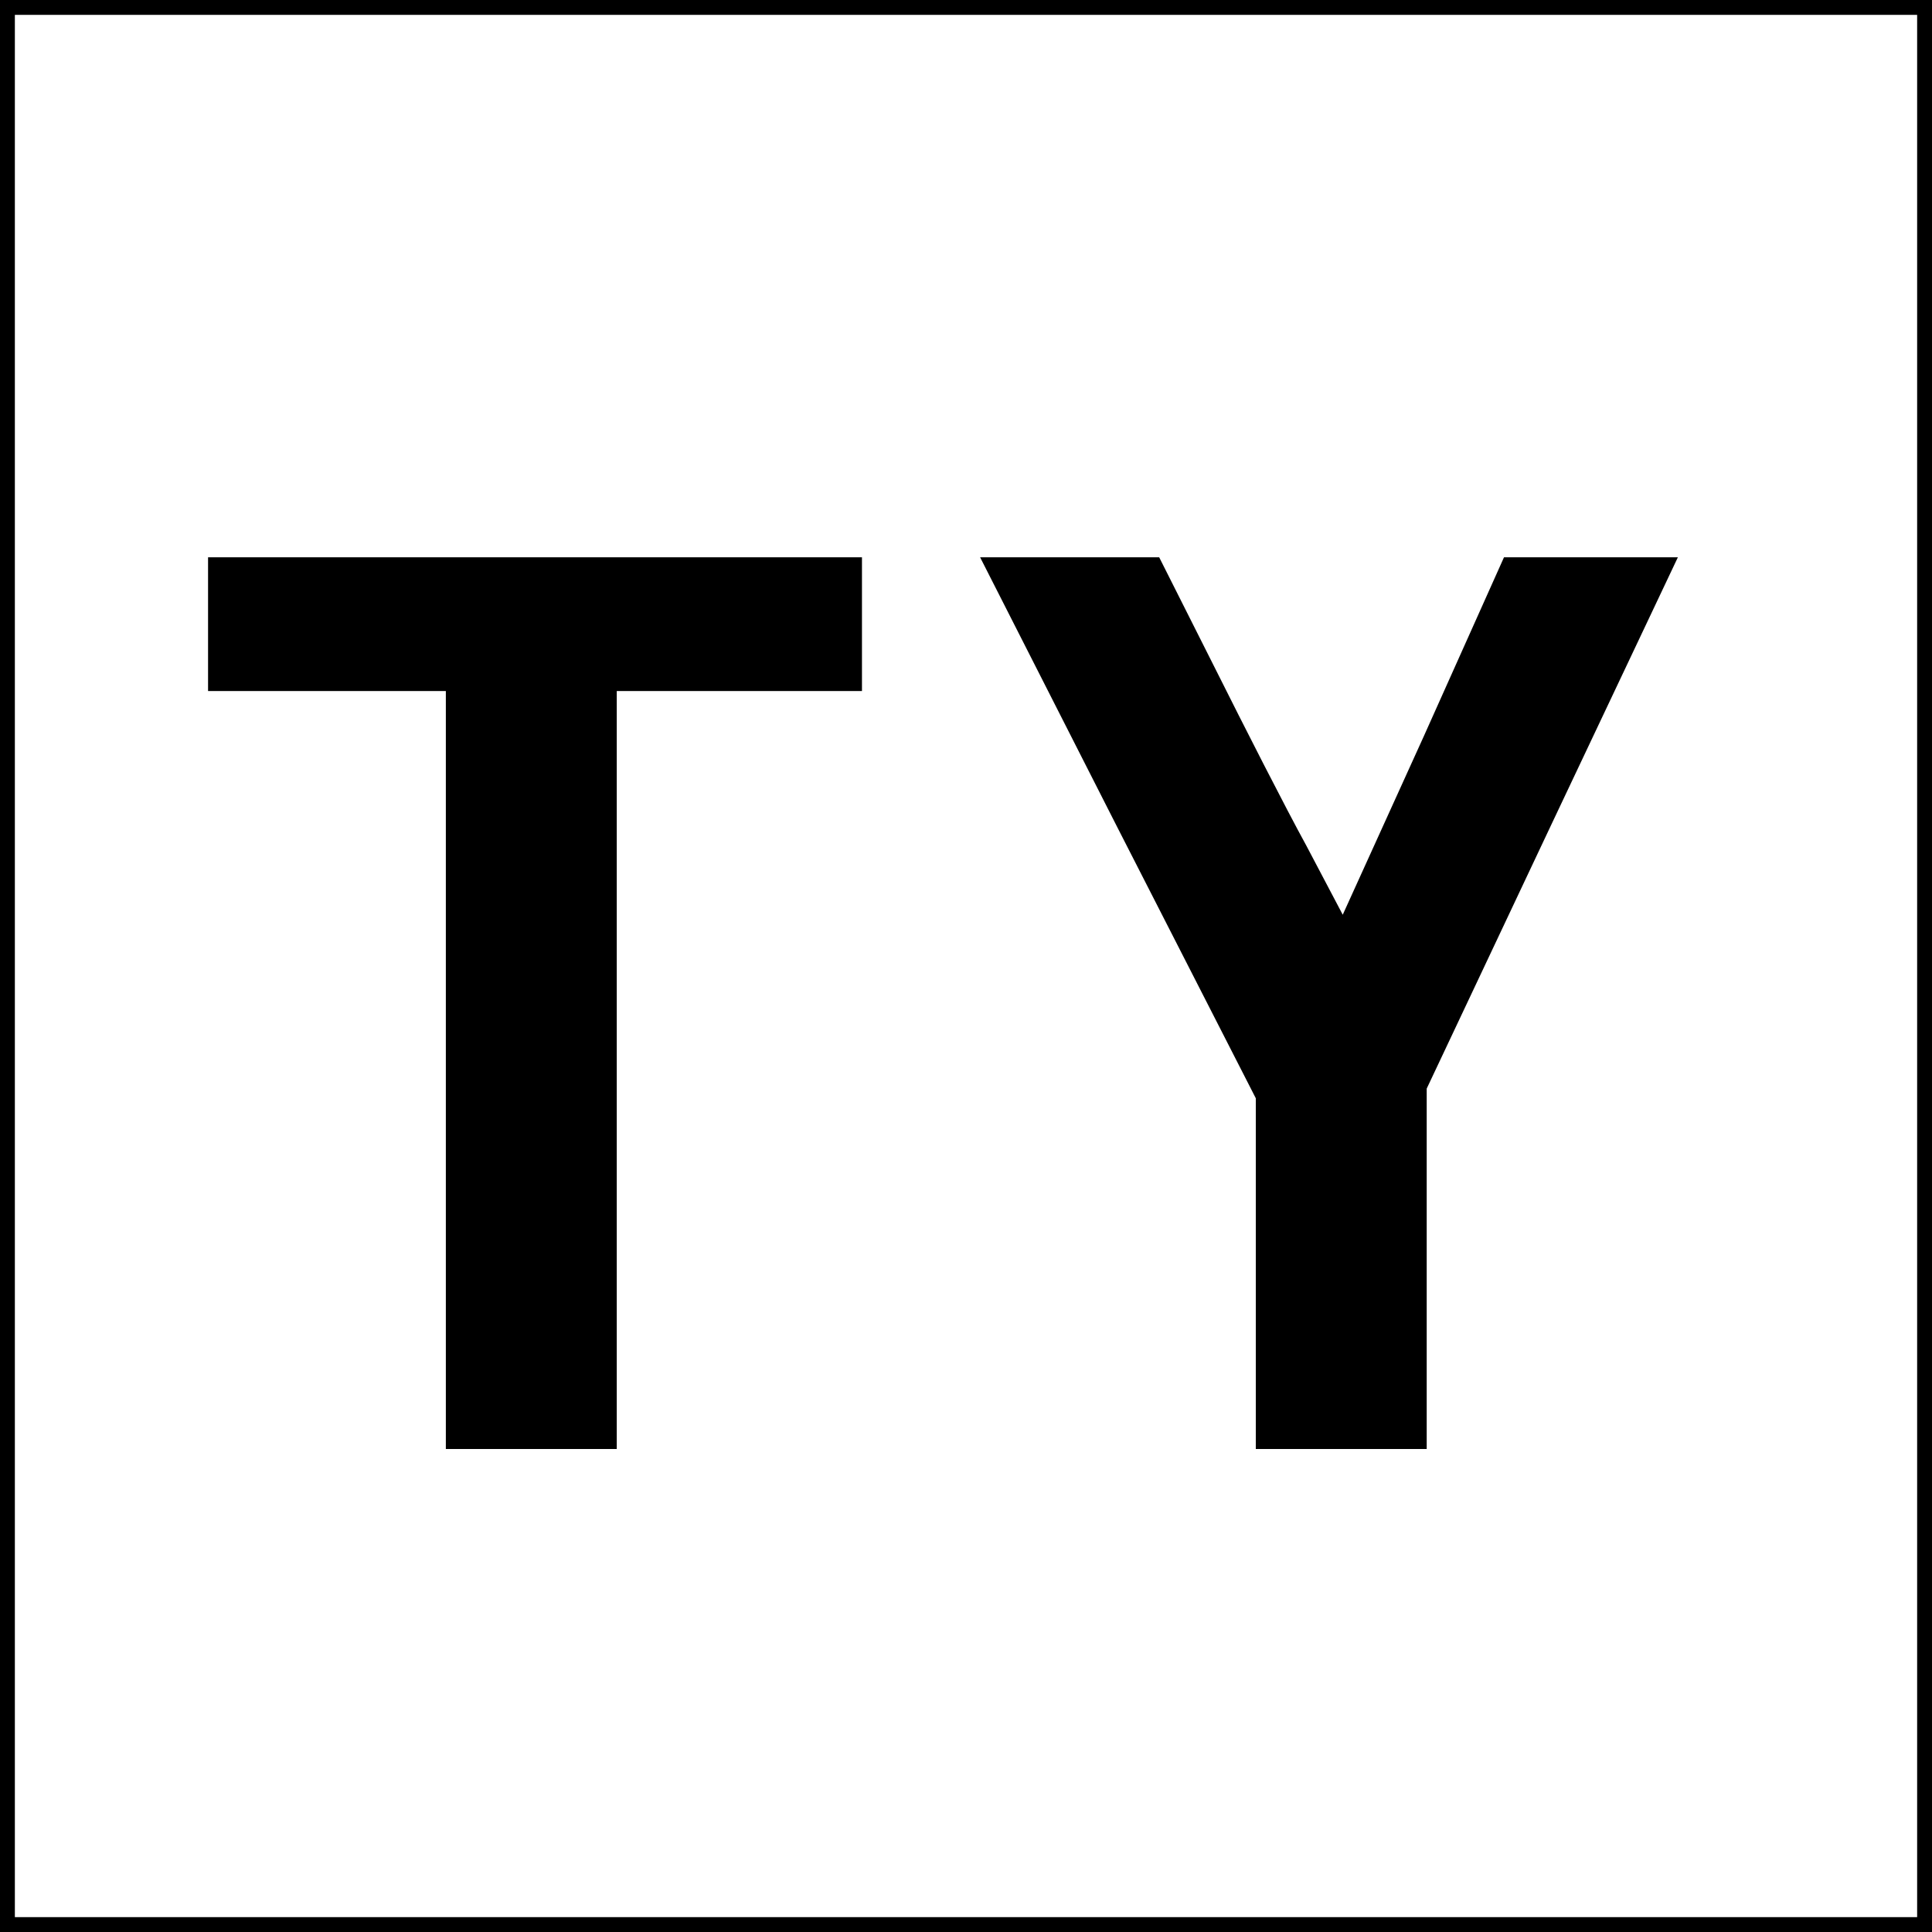
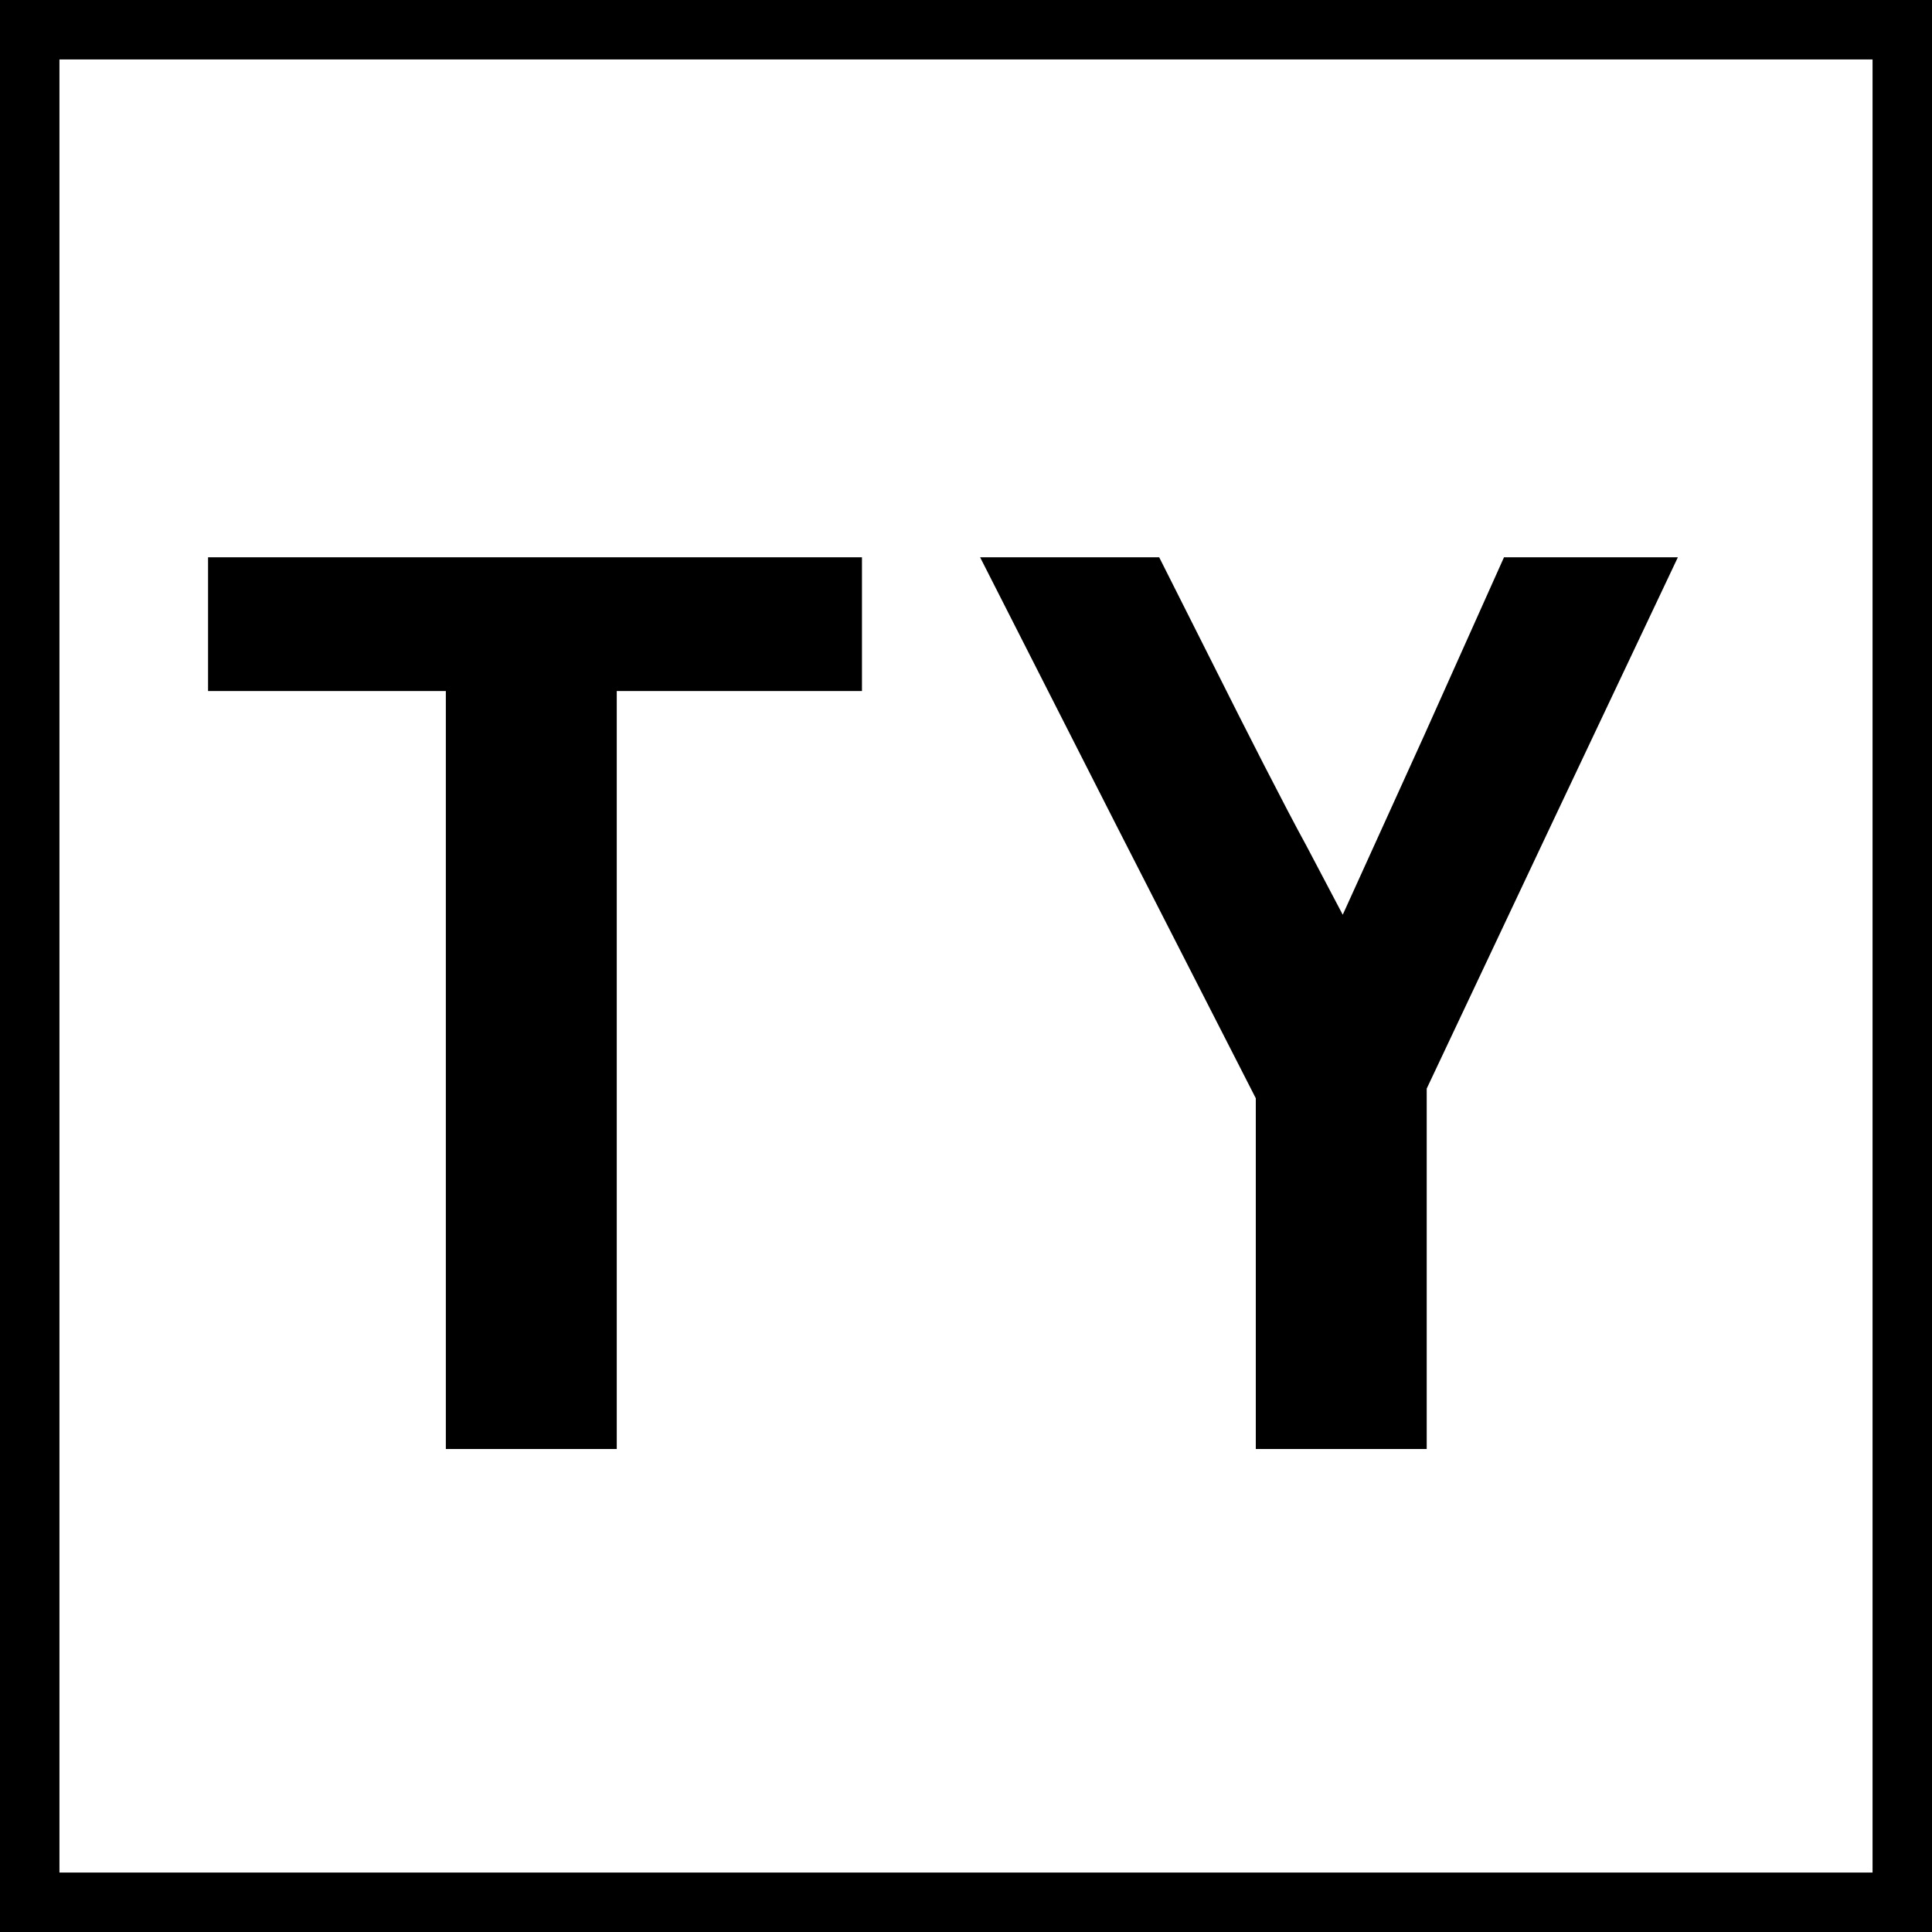
<svg xmlns="http://www.w3.org/2000/svg" version="1" width="346.667" height="346.667" viewBox="0 0 260 260">
-   <path d="M0 130v130h260V0H0v130zm258 0v128H2V2h256v128z" />
+   <path d="M0 130v130h260V0H0v130zm252 0v122H8V8h244v122z" />
  <path d="M28 84v9h32v102h23V93h33V75H28v9zM150.4 111.4l18.6 36.4V195h23v-48.5l16.9-35.8L225.8 75h-23.4l-10.8 24.1-10.9 24-4.9-9.3c-2.8-5.1-8.3-15.9-12.4-24.1L156 75h-24.1l18.5 36.4z" />
</svg>
